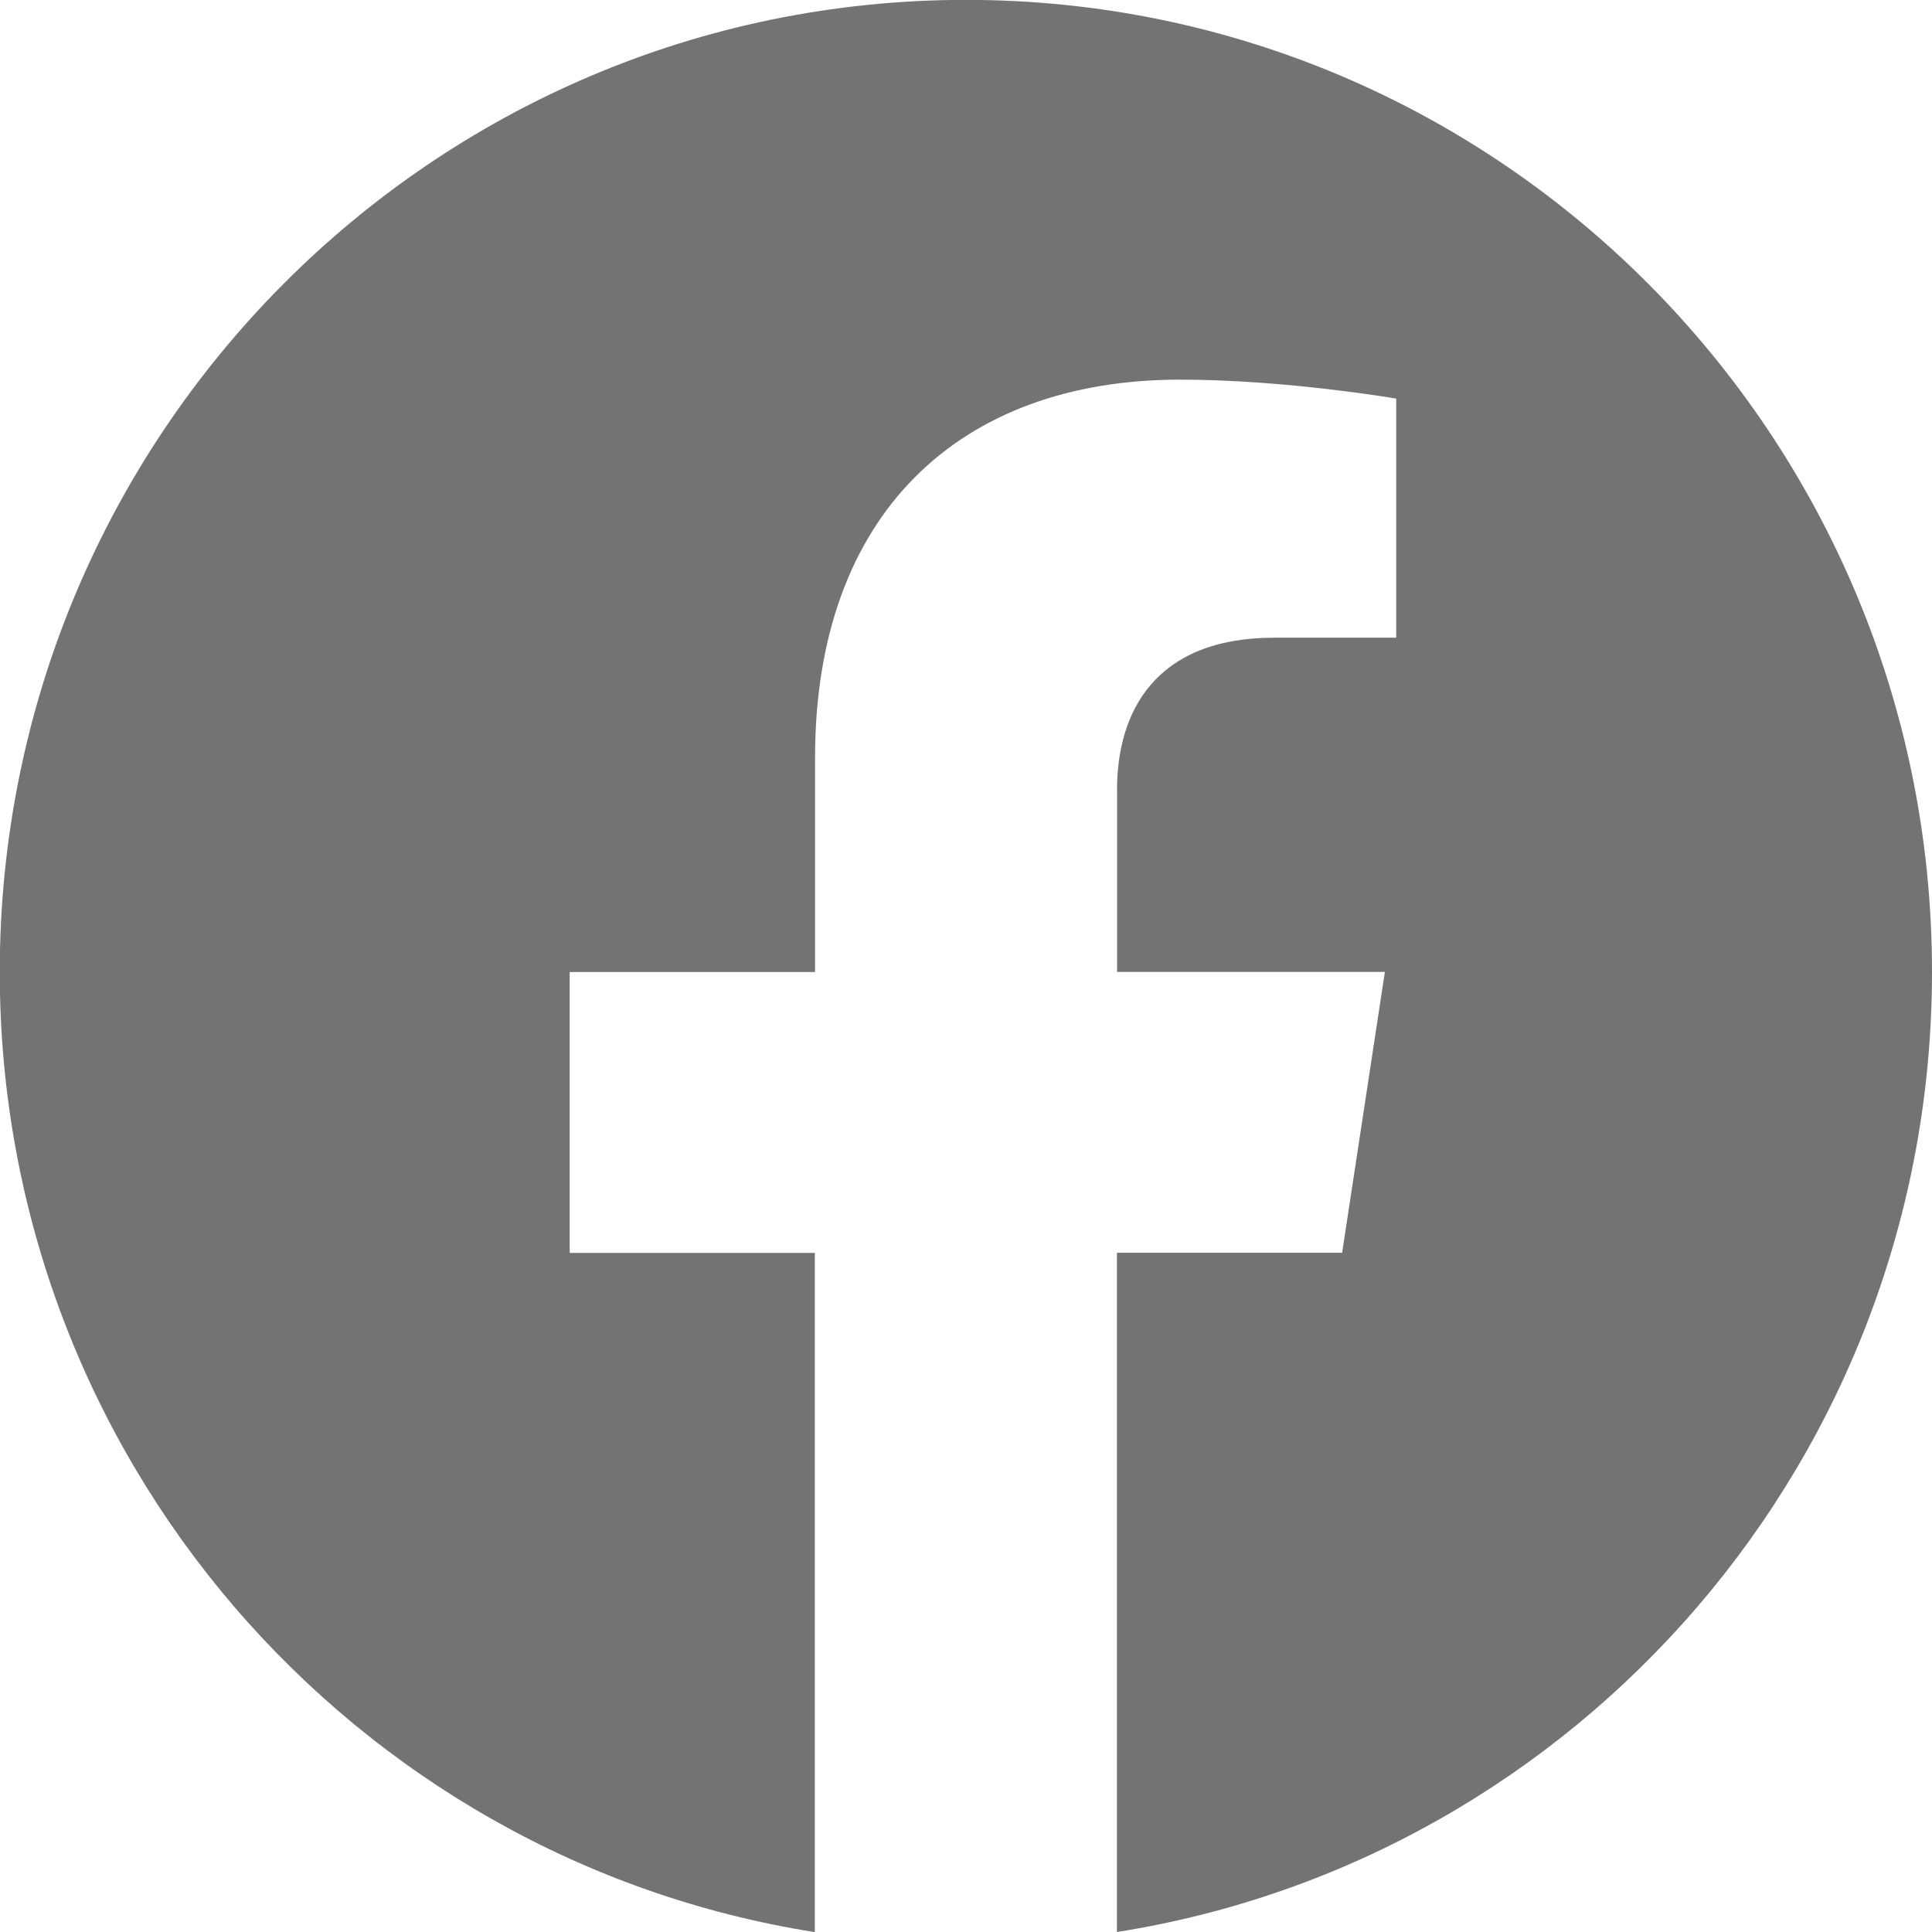
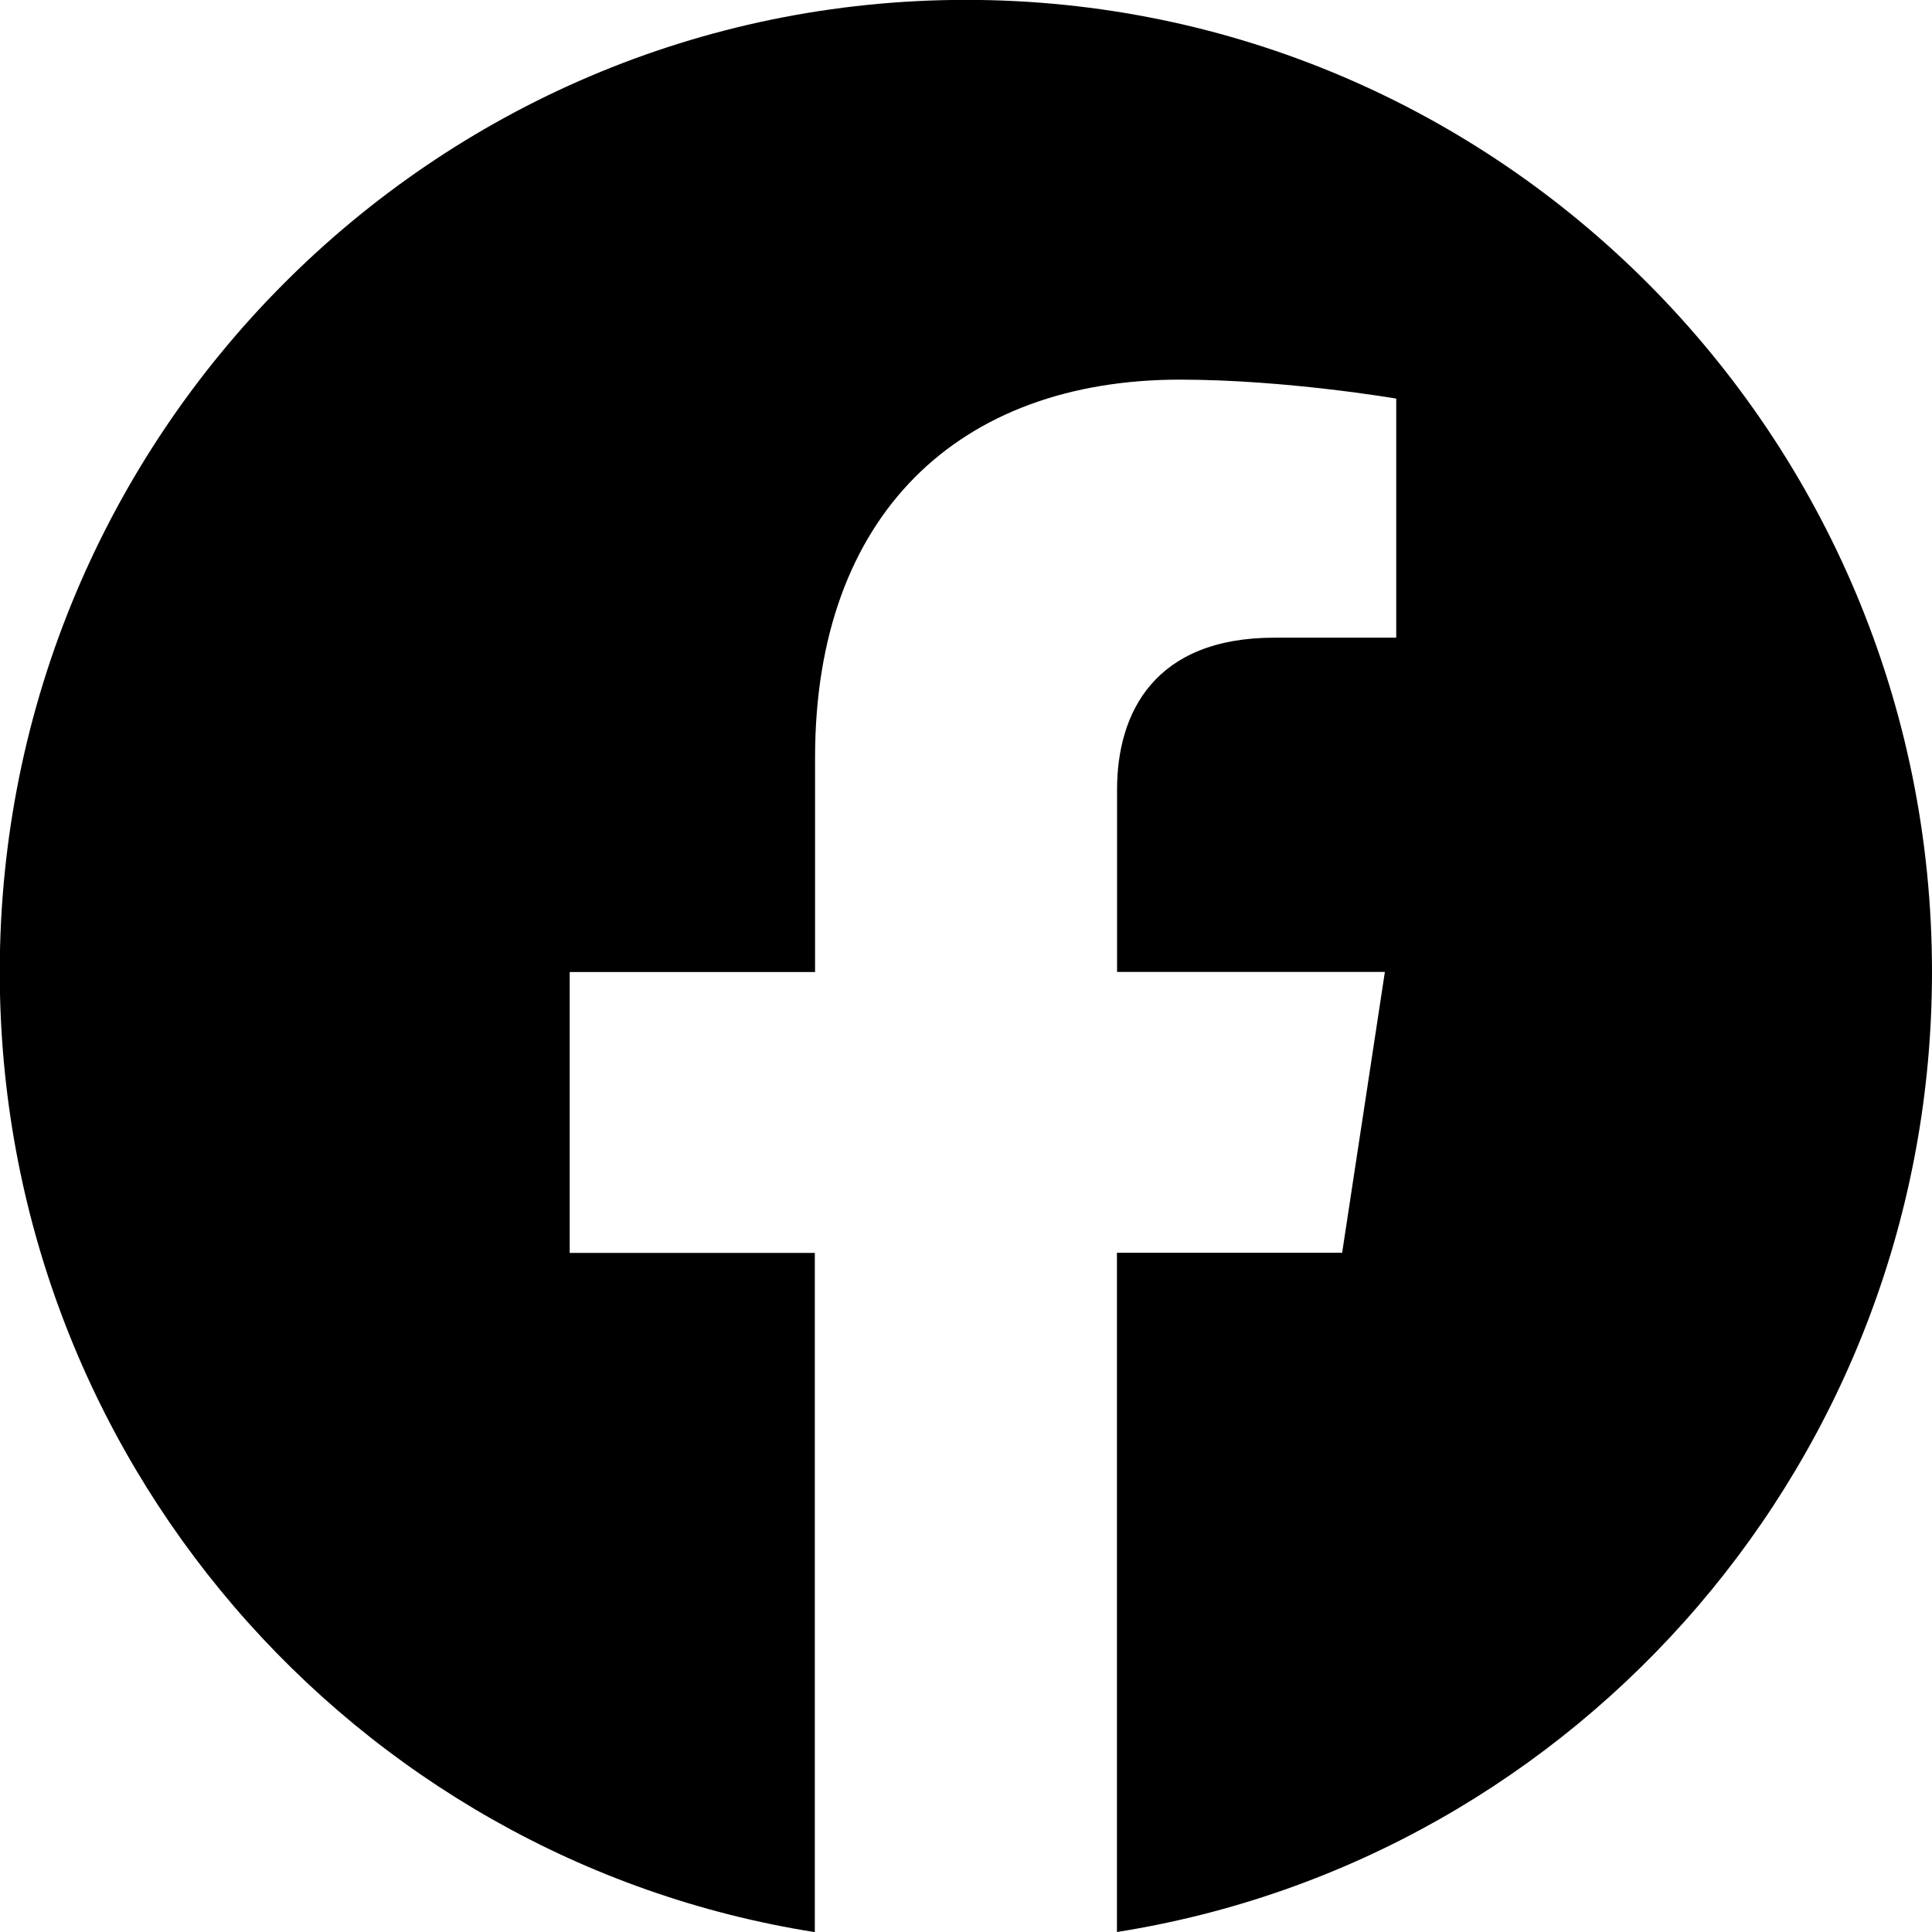
- <svg xmlns="http://www.w3.org/2000/svg" width="16" height="16" viewBox="0 0 16 16" fill="none">
-   <path d="M16 8.049C16 3.603 12.418 -0.001 8 -0.001C3.58 2.34375e-05 -0.002 3.603 -0.002 8.05C-0.002 12.067 2.924 15.397 6.748 16.001V10.376H4.718V8.05H6.75V6.275C6.75 4.258 7.945 3.144 9.772 3.144C10.648 3.144 11.563 3.301 11.563 3.301V5.281H10.554C9.561 5.281 9.251 5.902 9.251 6.539V8.049H11.469L11.115 10.375H9.25V16C13.074 15.396 16 12.066 16 8.049Z" fill="#737373" />
+ <svg xmlns="http://www.w3.org/2000/svg" width="16" height="16" viewBox="0 0 16 16">
+   <path d="M16 8.049C16 3.603 12.418 -0.001 8 -0.001C3.58 2.34375e-05 -0.002 3.603 -0.002 8.05C-0.002 12.067 2.924 15.397 6.748 16.001V10.376H4.718V8.05H6.75V6.275C6.75 4.258 7.945 3.144 9.772 3.144C10.648 3.144 11.563 3.301 11.563 3.301V5.281H10.554C9.561 5.281 9.251 5.902 9.251 6.539V8.049H11.469L11.115 10.375H9.25V16C13.074 15.396 16 12.066 16 8.049Z" />
</svg>
